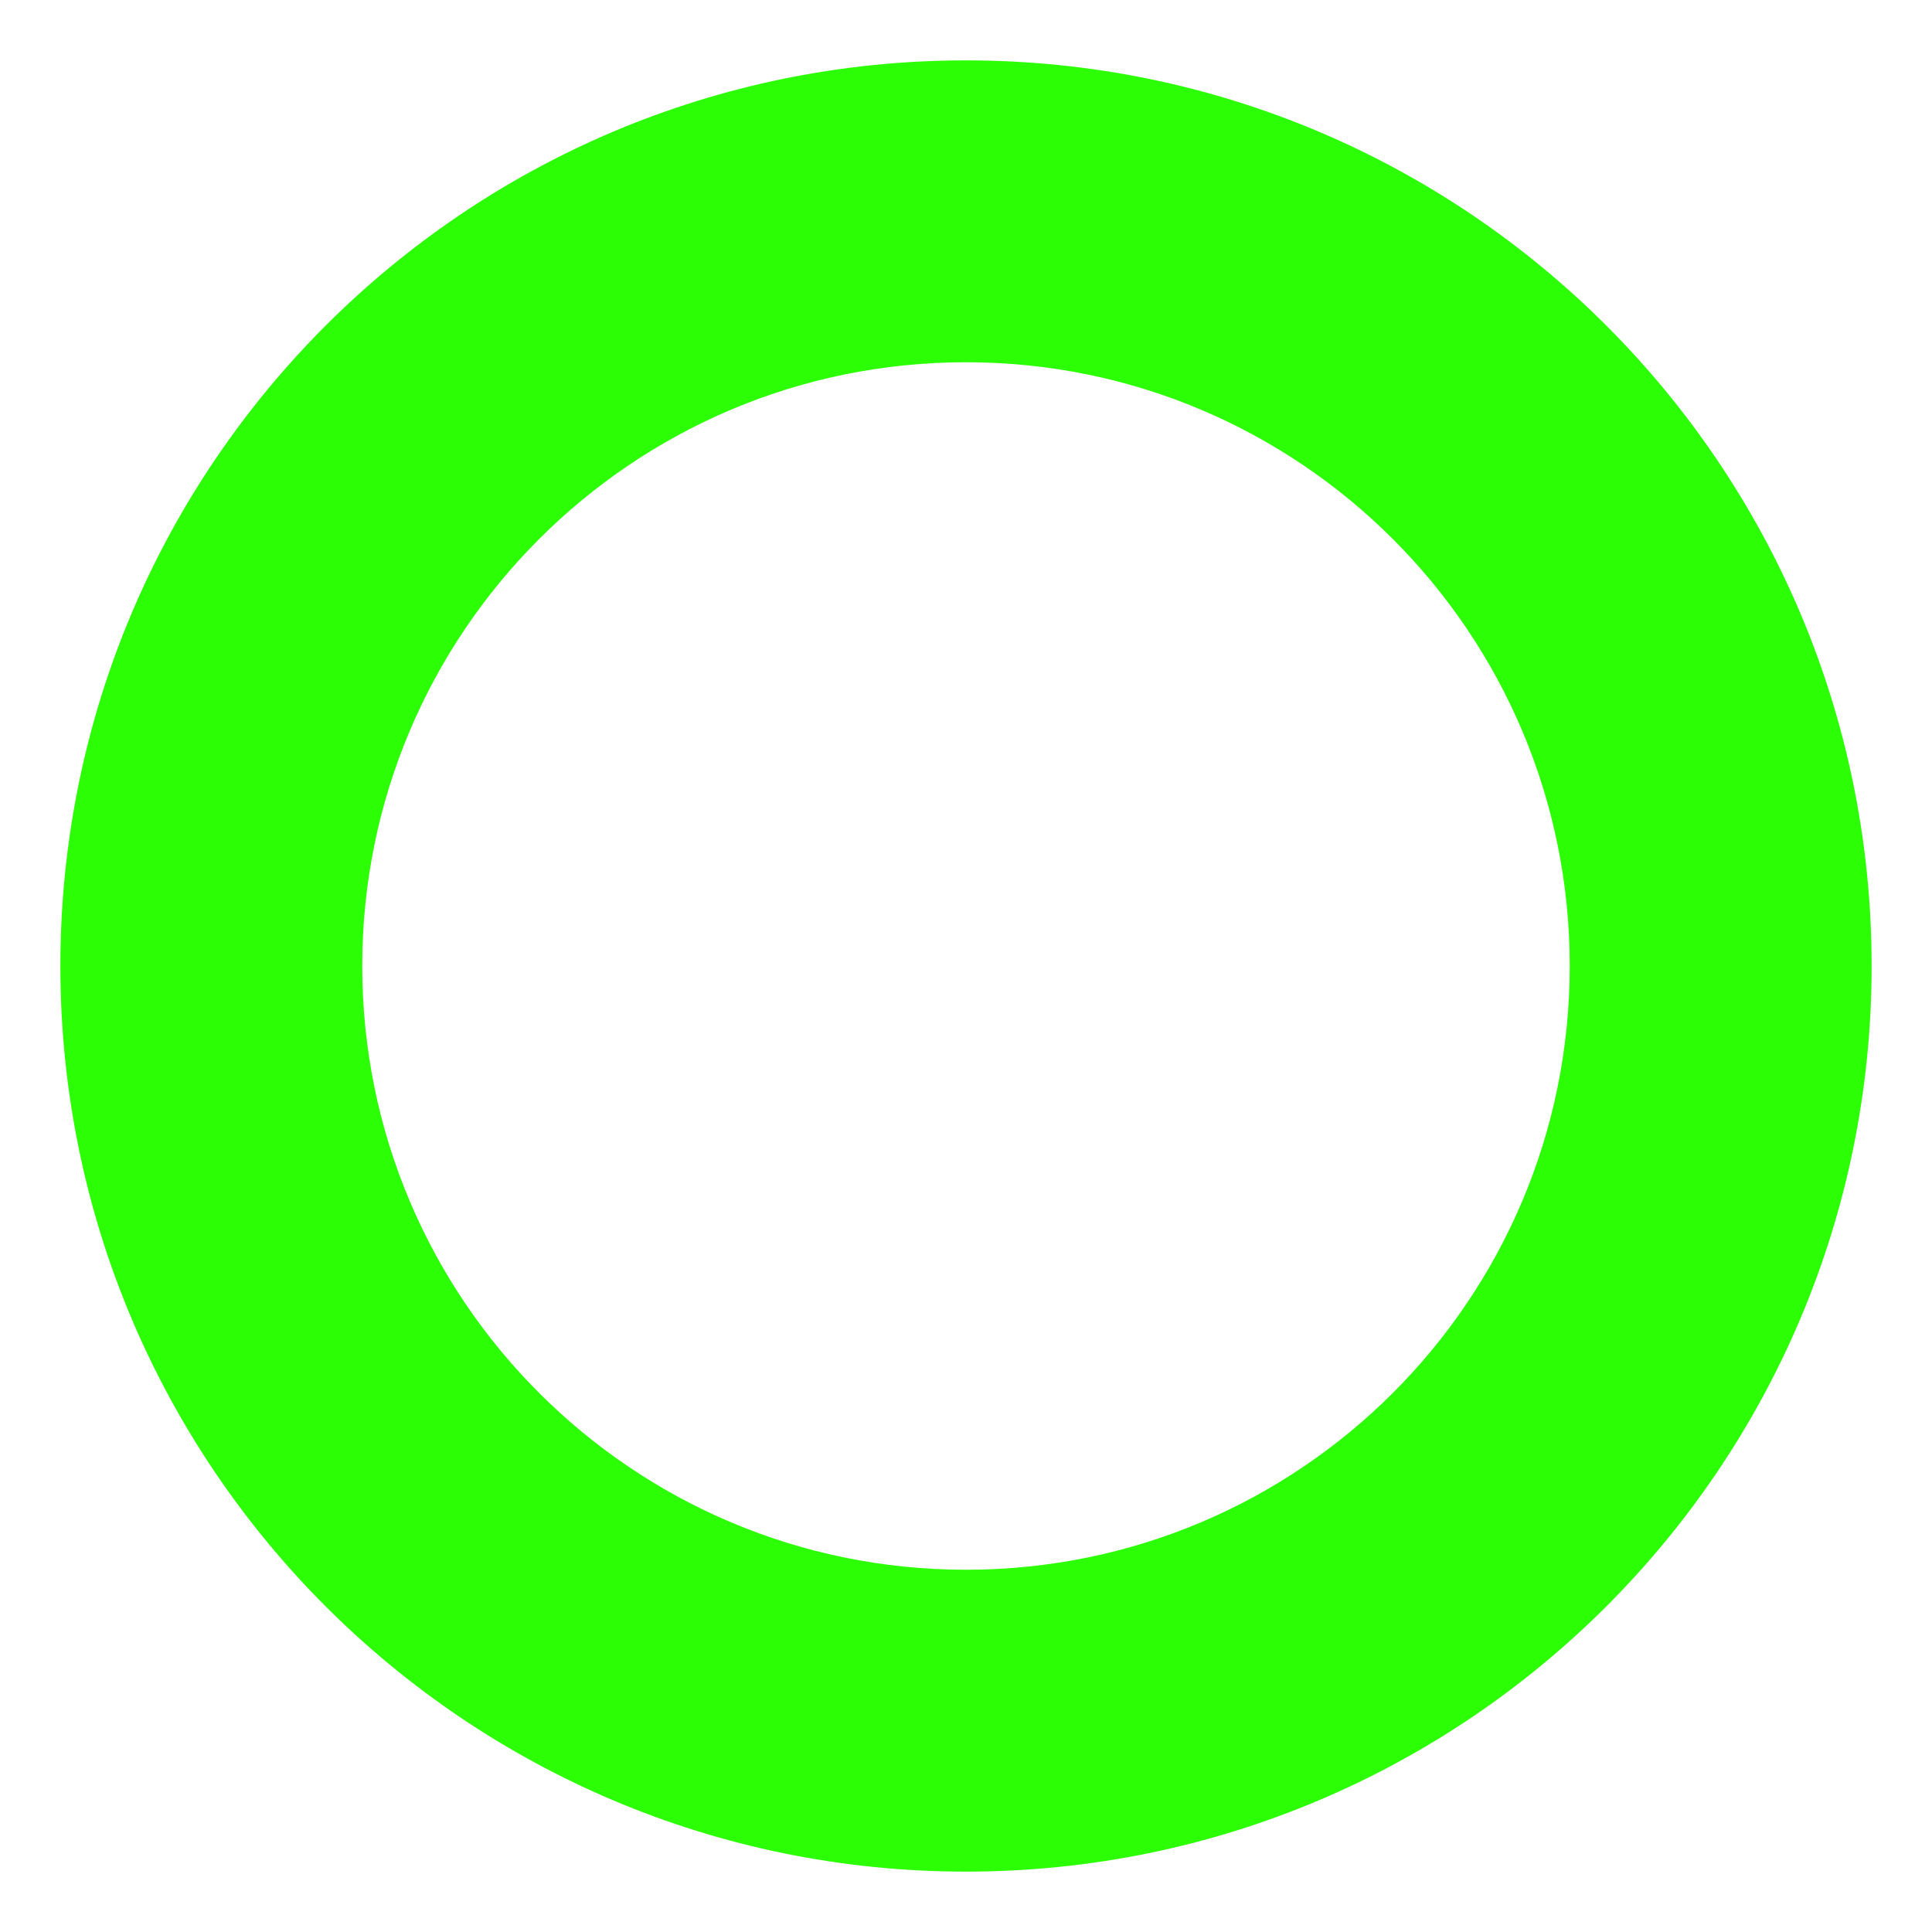
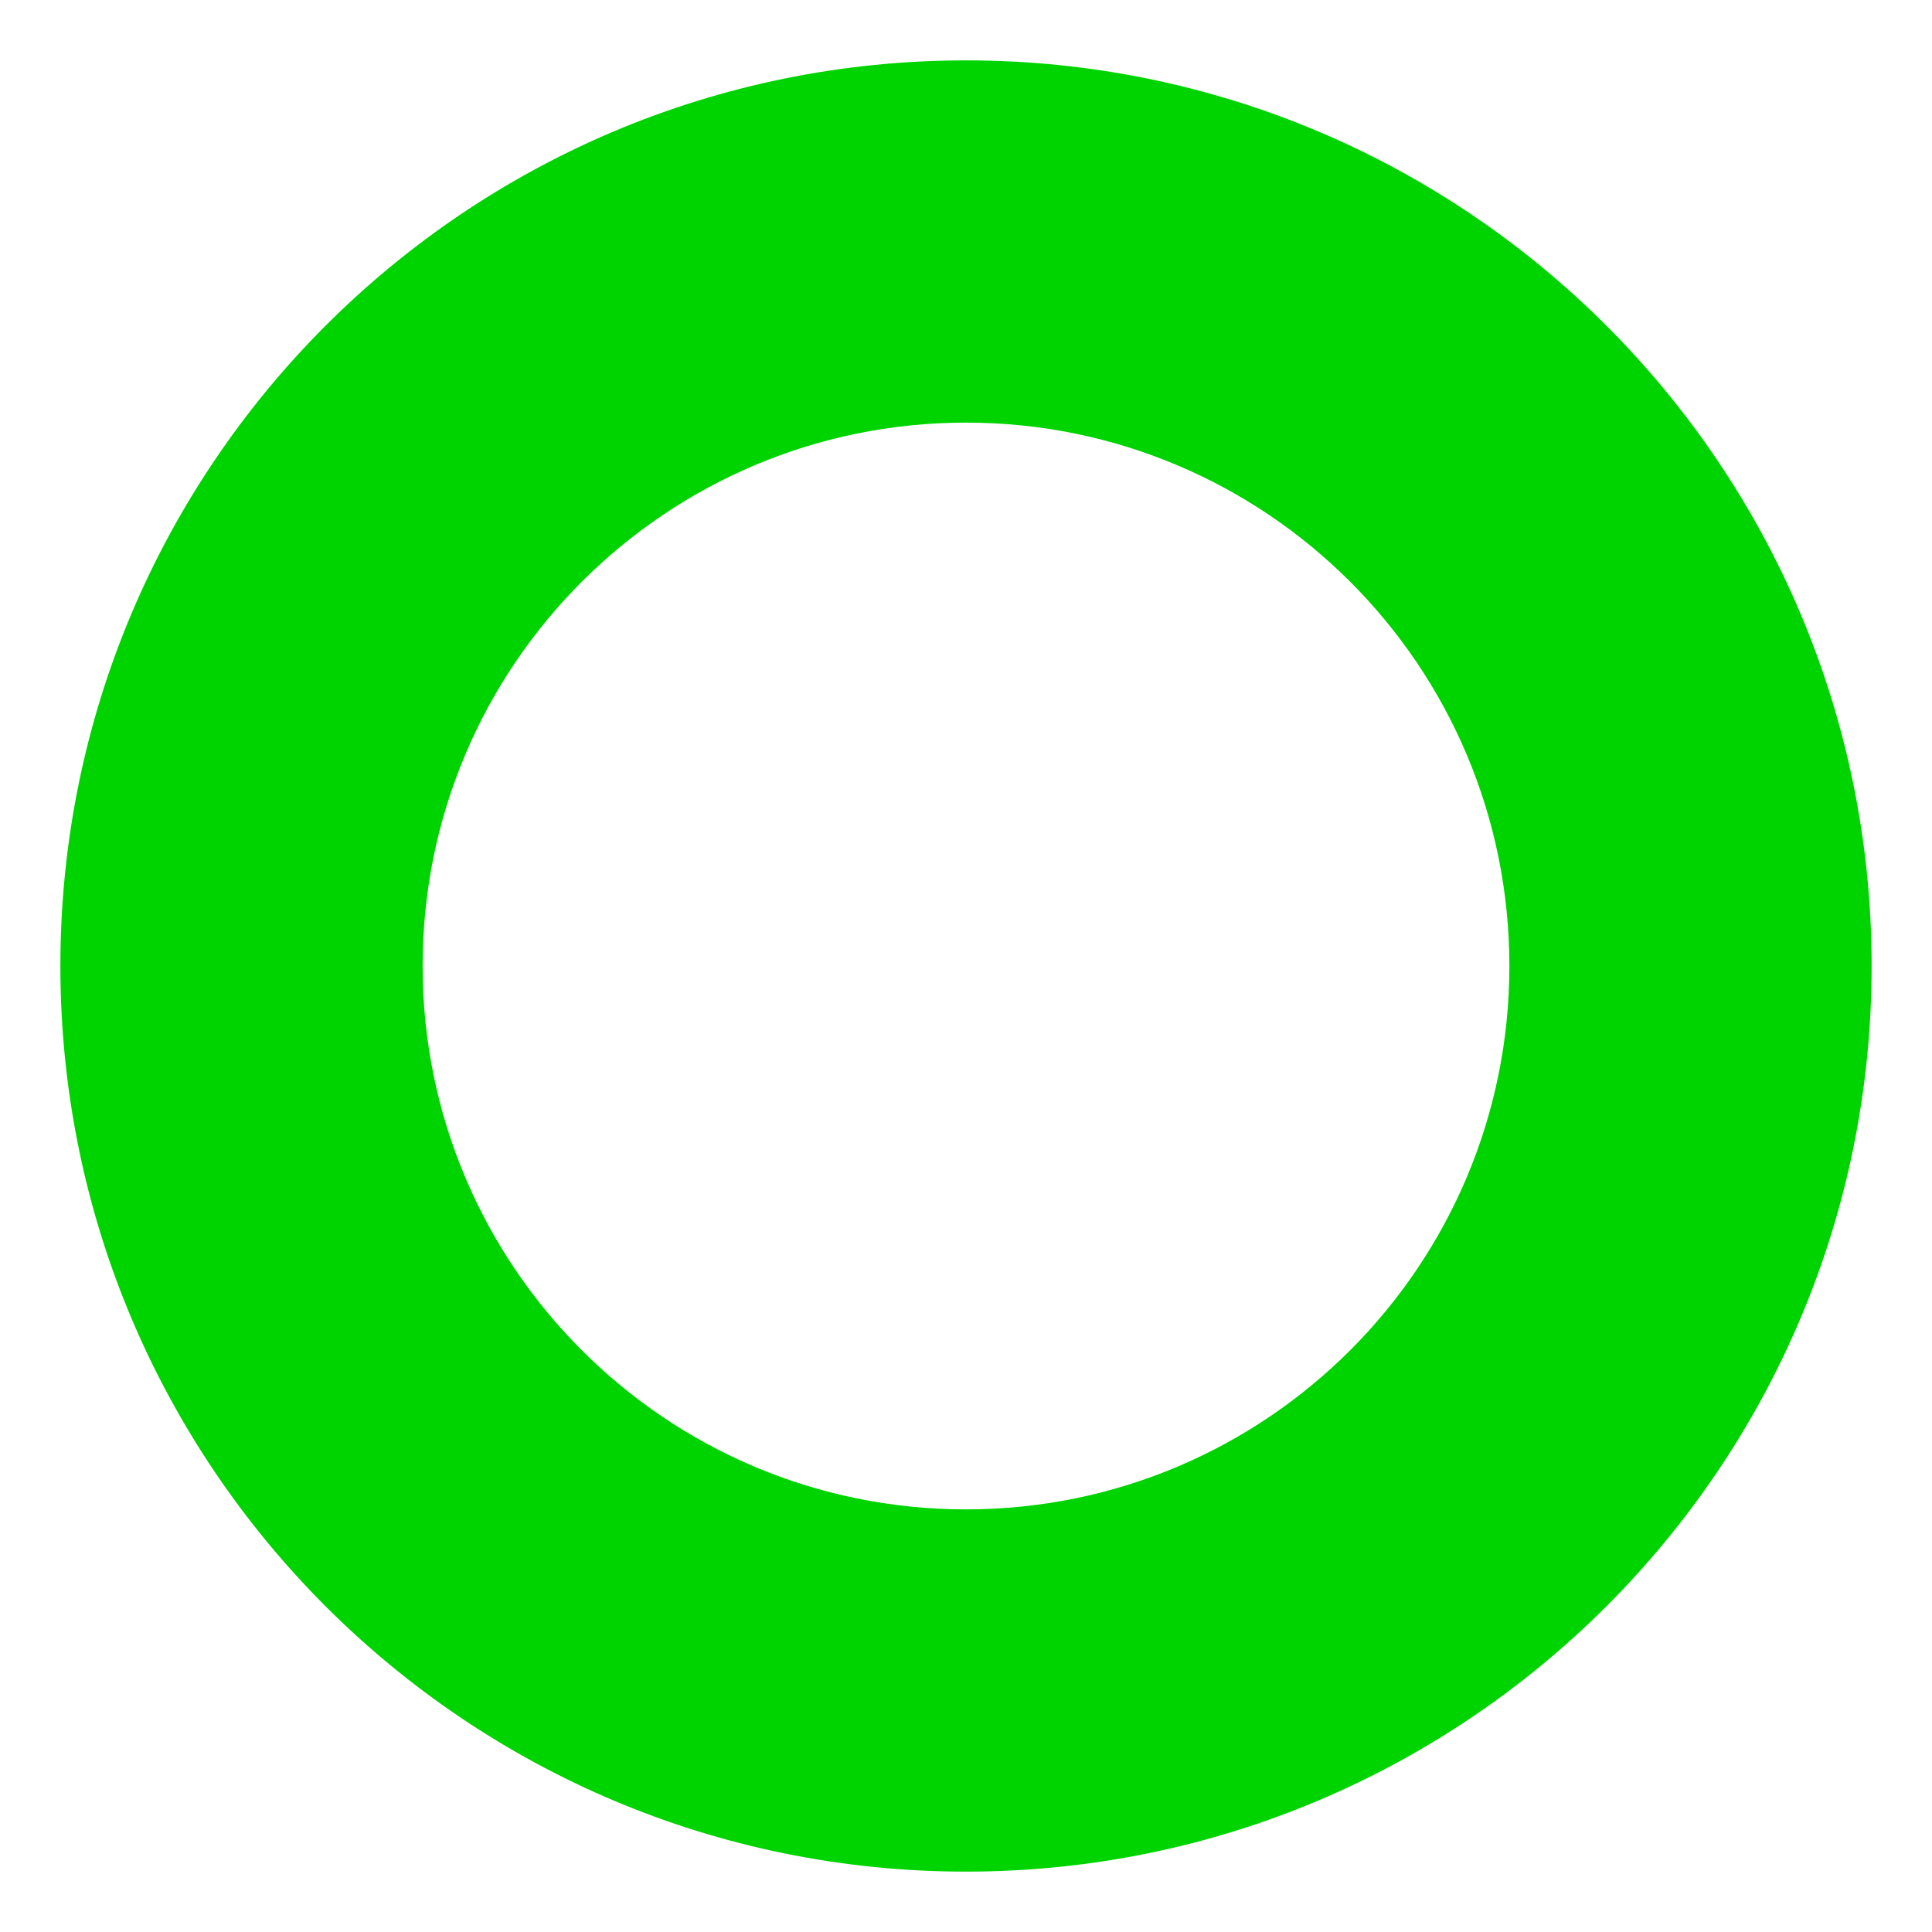
<svg xmlns="http://www.w3.org/2000/svg" width="16" height="16" fill="currentColor" class="bi bi-bookmark-star-fill" viewBox="0 0 16 16" version="1.1" id="svg1">
  <defs id="defs1" />
-   <path fill-rule="evenodd" d="M 26.93,16.679 V 3.179 a 2,2 0 0 1 2,-2 h 8 a 2,2 0 0 1 2,2 V 16.679 a 0.5,0.5 0 0 1 -0.74,0.439 l -5.26,-2.87 -5.26,2.87 a 0.5,0.5 0 0 1 -0.74,-0.439 m 6.16,-11.4 a 0.178,0.178 0 0 0 -0.32,0 l -0.634,1.285 a 0.18,0.18 0 0 1 -0.134,0.098 l -1.42,0.206 a 0.178,0.178 0 0 0 -0.098,0.303 l 1.026,1.001 c 0.042,0.041 0.061,0.1 0.051,0.158 l -0.241,1.414 a 0.178,0.178 0 0 0 0.258,0.187 l 1.27,-0.668 a 0.18,0.18 0 0 1 0.165,0 l 1.27,0.668 a 0.178,0.178 0 0 0 0.257,-0.187 l -0.242,-1.415 a 0.18,0.18 0 0 1 0.05,-0.158 l 1.028,-1.001 a 0.178,0.178 0 0 0 -0.098,-0.303 l -1.42,-0.206 a 0.18,0.18 0 0 1 -0.134,-0.098 z" id="path1" style="fill:#9358ac;fill-opacity:1;stroke:none" />
-   <path id="path2" style="fill:#2cff05;fill-opacity:1;stroke:none;stroke-width:1.012" d="M 8 0.5 A 7.5 7.5 0 0 0 0.5 8 A 7.5 7.5 0 0 0 8 15.5 A 7.5 7.5 0 0 0 15.5 8 A 7.5 7.5 0 0 0 8 0.5 z M 8 3 A 5 5 0 0 1 13 8 A 5 5 0 0 1 8 13 A 5 5 0 0 1 3 8 A 5 5 0 0 1 8 3 z " />
+   <path id="path2" style="fill:#00d400;fill-opacity:1;stroke:none;stroke-width:1.012" d="M 8 0.5 A 7.5 7.5 0 0 0 0.5 8 A 7.5 7.5 0 0 0 8 15.5 A 7.5 7.5 0 0 0 15.5 8 A 7.5 7.5 0 0 0 8 0.5 z M 8 3.5 A 4.5 4.5 0 0 1 12.5 8 A 4.5 4.5 0 0 1 8 12.5 A 4.5 4.5 0 0 1 3.5 8 A 4.5 4.5 0 0 1 8 3.5 z " />
</svg>
